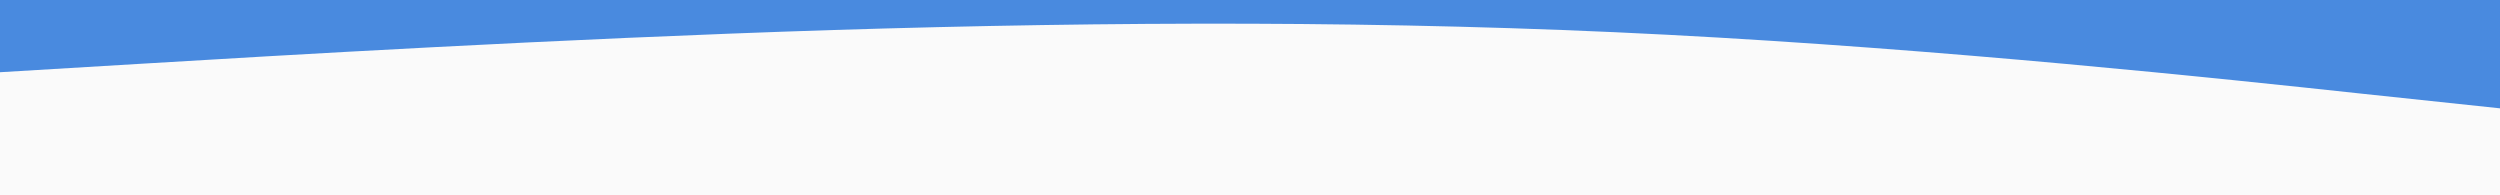
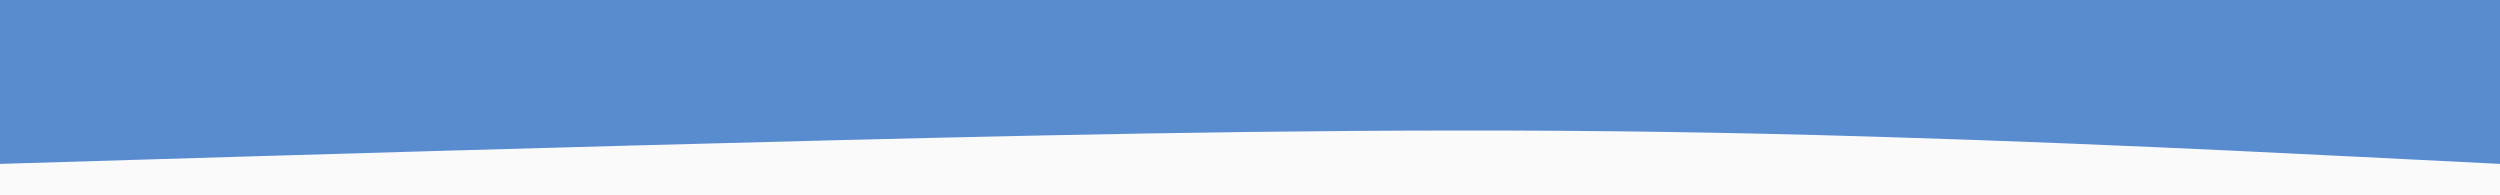
<svg xmlns="http://www.w3.org/2000/svg" id="visual" viewBox="0 0 900 70" width="900" height="70" version="1.1">
-   <rect x="0" y="0" width="900" height="70" fill="hsl(214, 70%, 58%)" />
-   <path d="M0 26L50 23C100 20 200 14 300 10.8C400 7.7 500 7.3 600 12.5C700 17.7 800 28.3 850 33.7L900 39L900 71L850 71C800 71 700 71 600 71C500 71 400 71 300 71C200 71 100 71 50 71L0 71Z" fill="#fafafa" stroke-linecap="round" stroke-linejoin="miter" />
+   <rect x="0" y="0" width="900" height="70" fill="#598ccf" />
+   <path d="M0 59L50 57.5C100 56 200 53 300 50.5C400 48 500 46 600 47.5C700 49 800 54 850 56.5L900 59L900 71L850 71C800 71 700 71 600 71C500 71 400 71 300 71C200 71 100 71 50 71L0 71Z" fill="#fafafa" stroke-linecap="round" stroke-linejoin="miter" />
</svg>
